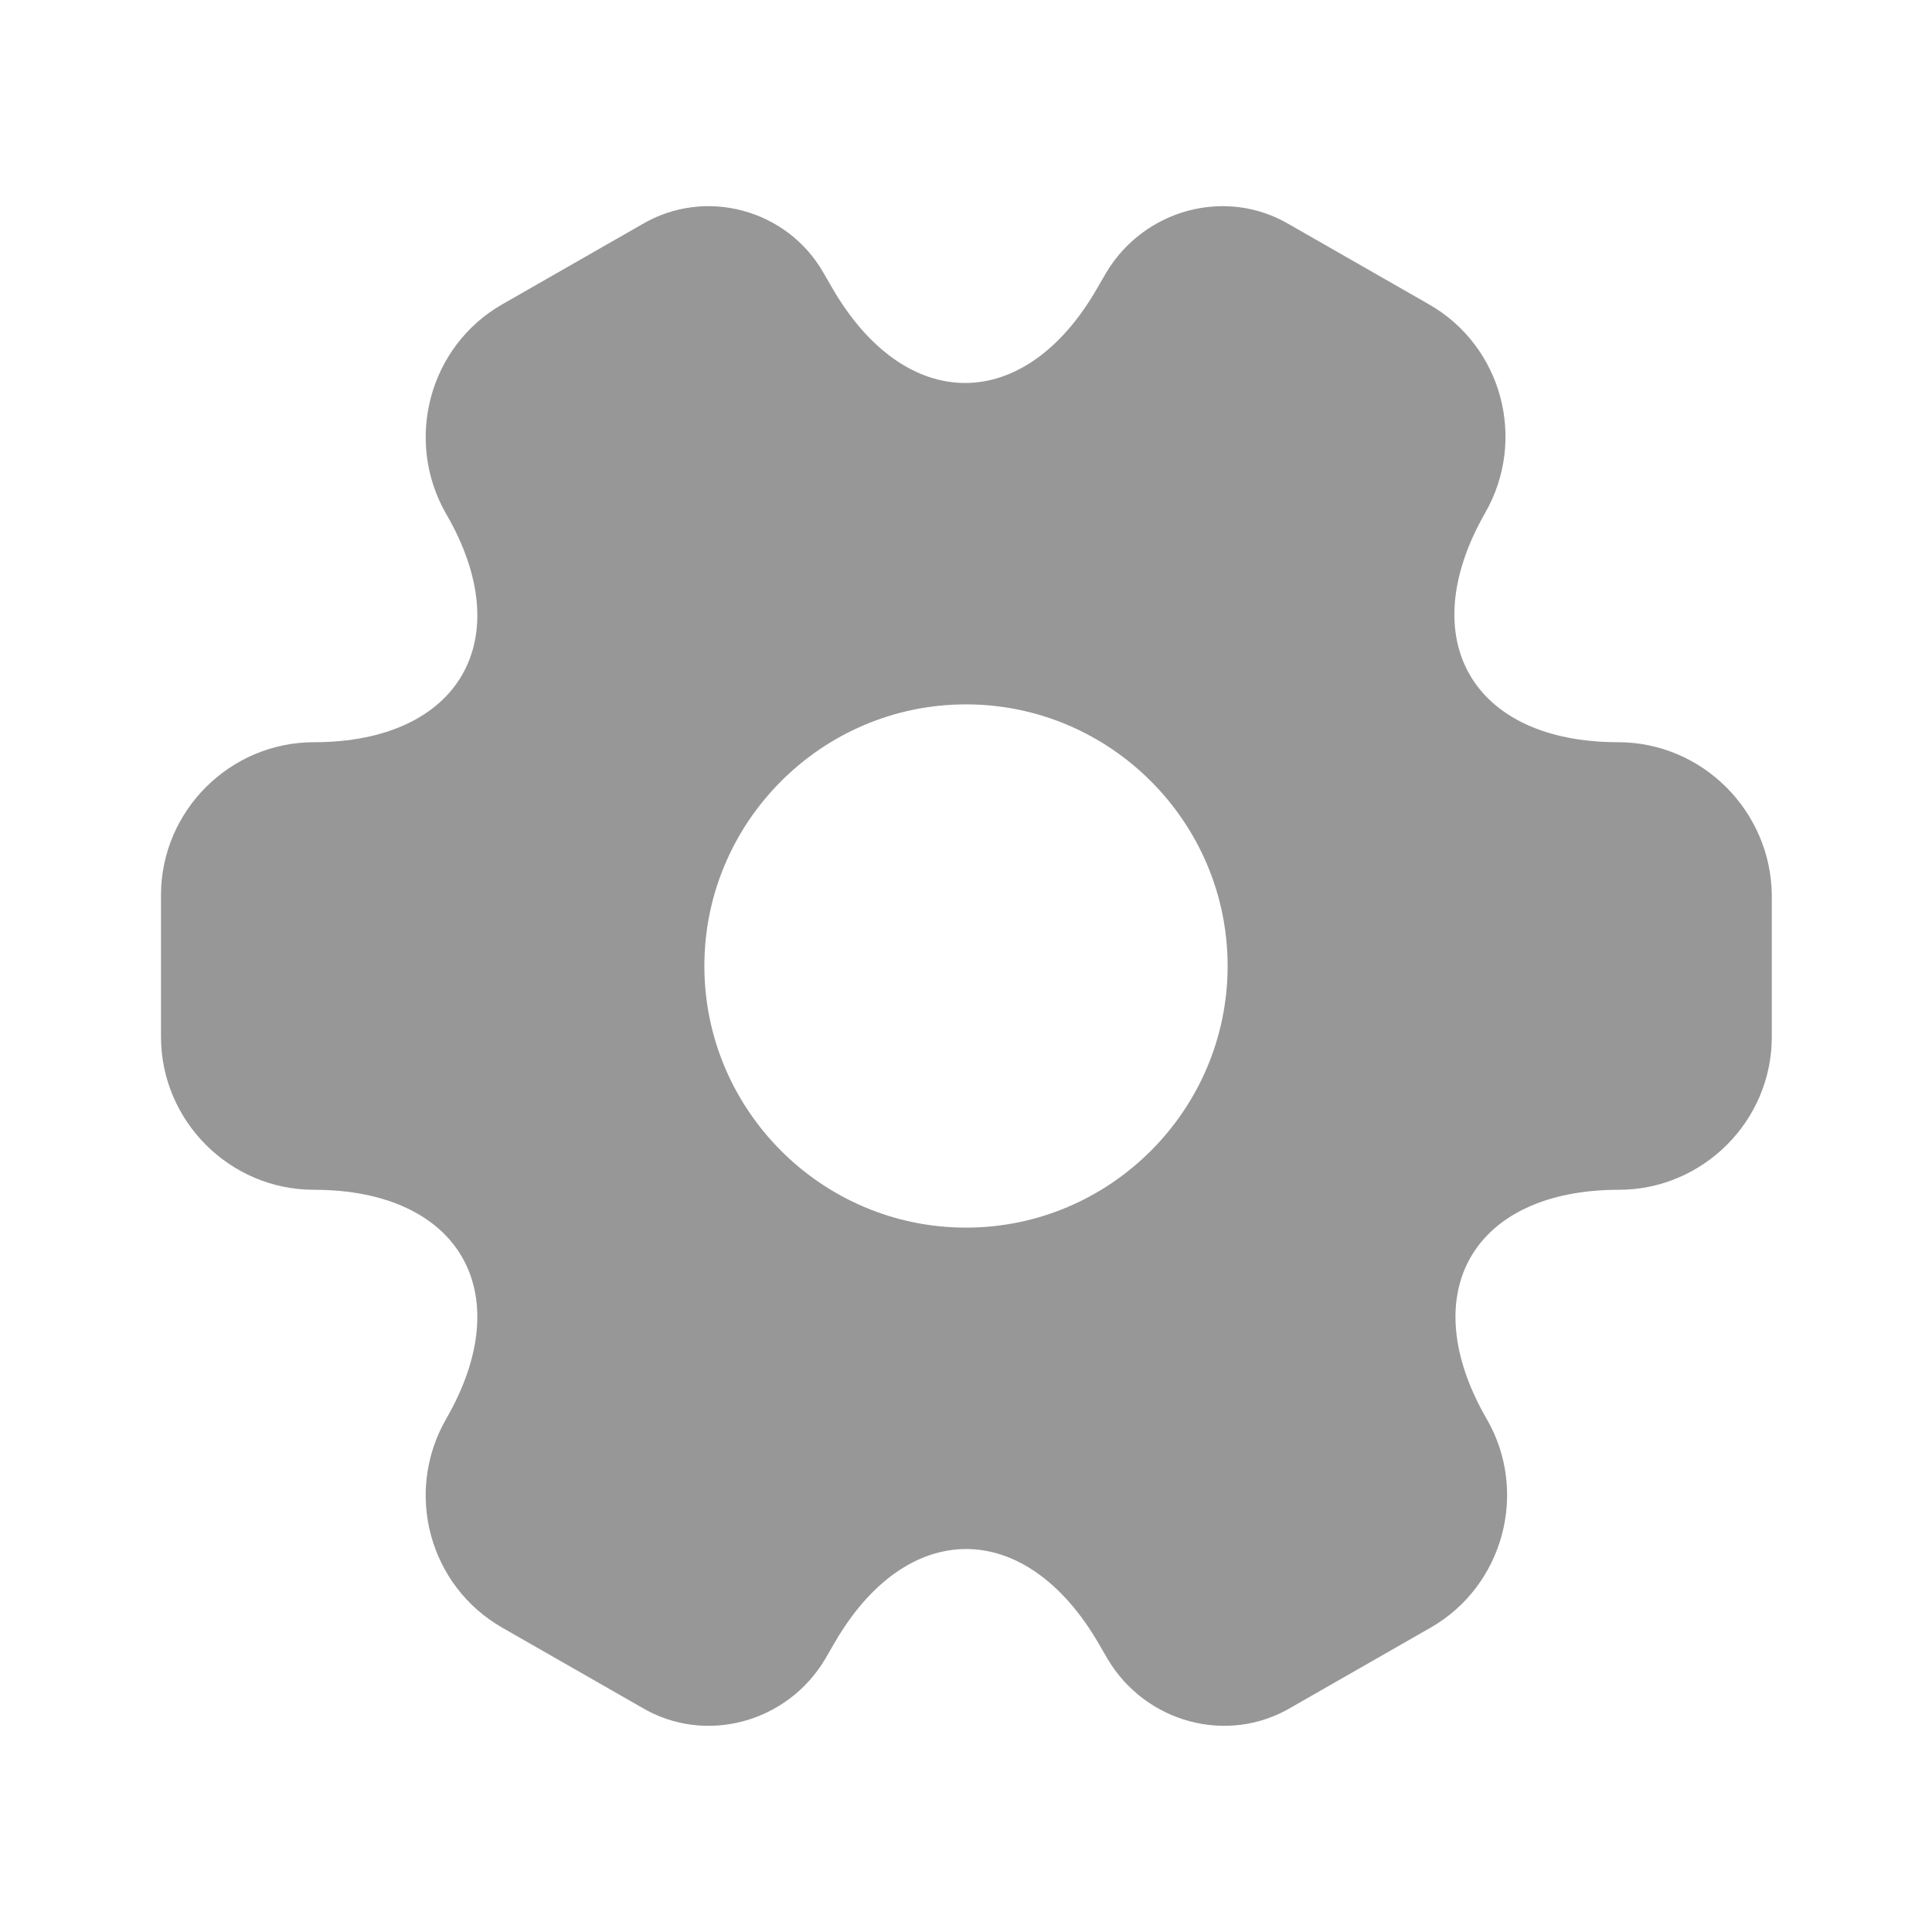
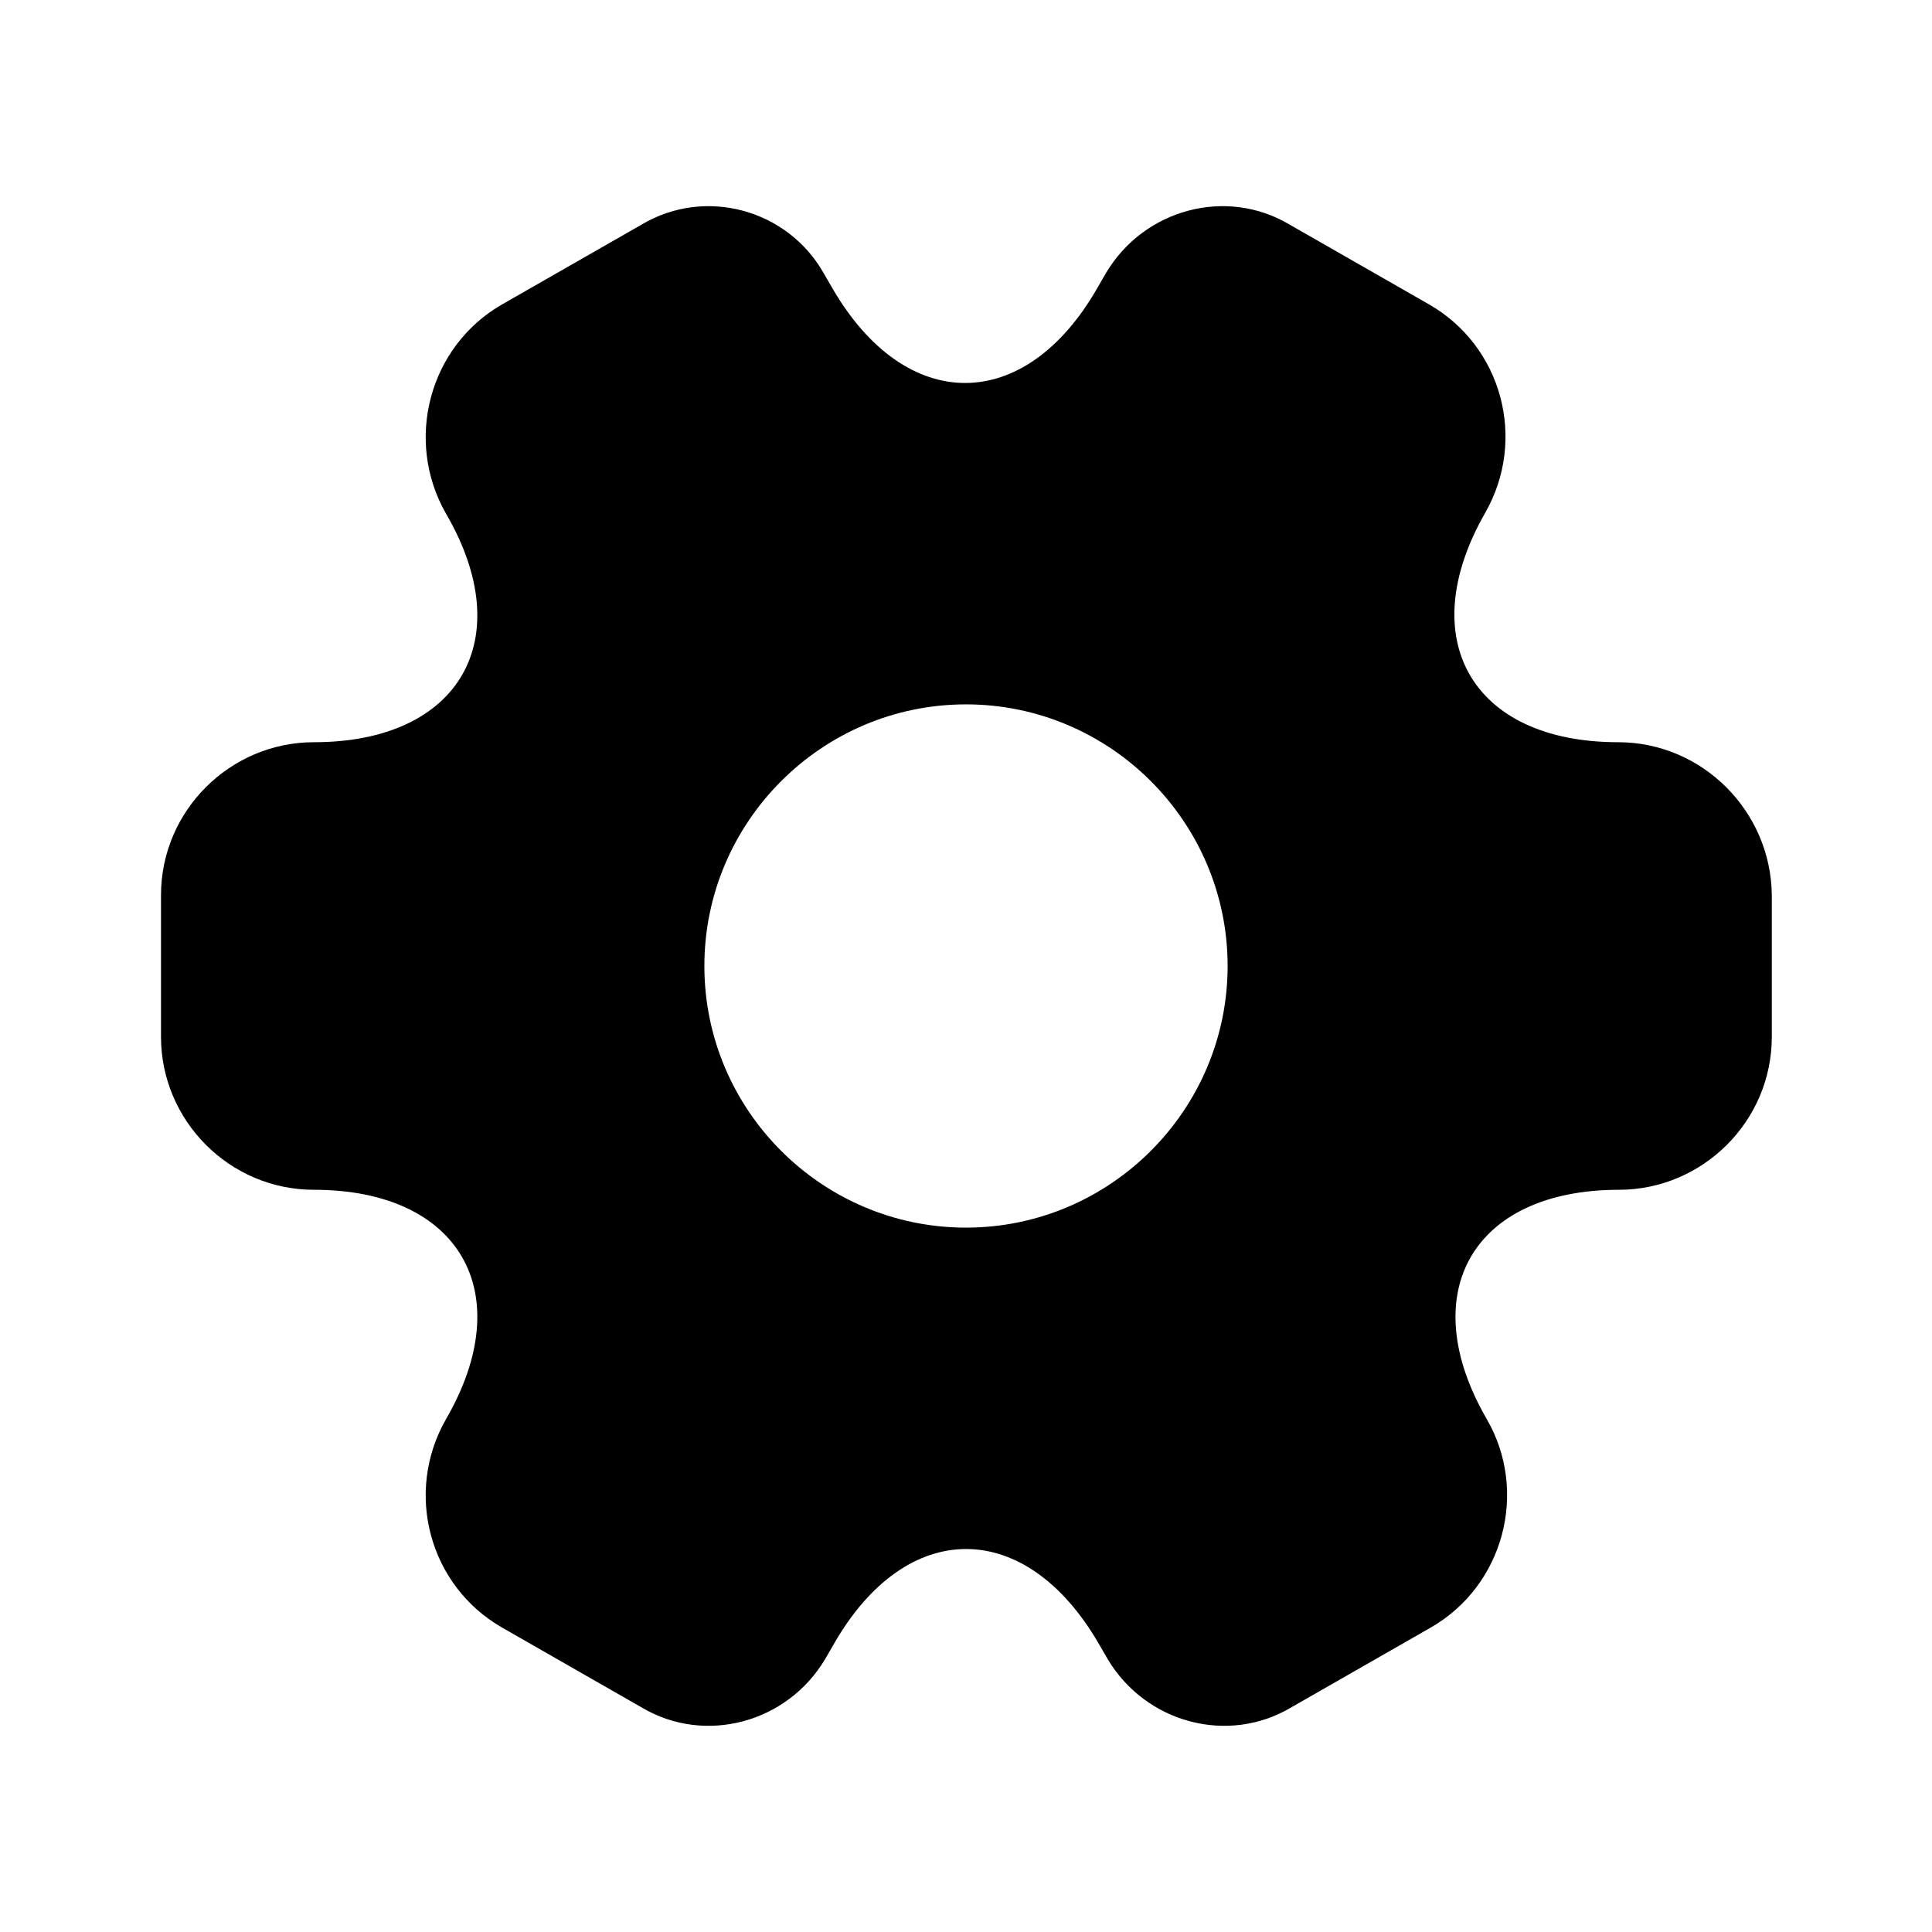
- <svg xmlns="http://www.w3.org/2000/svg" width="24" height="24" viewBox="0 0 24 24" fill="none">
-   <path d="M20.1 9.22C18.29 9.22 17.55 7.94 18.45 6.37C18.97 5.46 18.66 4.3 17.75 3.78L16.02 2.79C15.23 2.32 14.21 2.6 13.74 3.39L13.63 3.58C12.73 5.15 11.25 5.15 10.34 3.58L10.23 3.39C9.78 2.6 8.76 2.32 7.97 2.79L6.24 3.78C5.33 4.3 5.02 5.47 5.54 6.38C6.45 7.94 5.71 9.22 3.9 9.22C2.86 9.22 2 10.07 2 11.12V12.88C2 13.92 2.85 14.78 3.9 14.78C5.71 14.78 6.45 16.06 5.54 17.63C5.02 18.54 5.33 19.7 6.24 20.22L7.97 21.21C8.76 21.68 9.78 21.4 10.25 20.61L10.36 20.42C11.26 18.85 12.74 18.85 13.65 20.42L13.76 20.61C14.23 21.4 15.25 21.68 16.04 21.21L17.77 20.22C18.68 19.7 18.99 18.53 18.47 17.63C17.56 16.06 18.3 14.78 20.11 14.78C21.15 14.78 22.01 13.93 22.01 12.88V11.12C22 10.08 21.15 9.22 20.1 9.22ZM12 15.25C10.21 15.25 8.75 13.79 8.75 12C8.75 10.21 10.21 8.75 12 8.75C13.79 8.75 15.25 10.21 15.25 12C15.25 13.79 13.79 15.25 12 15.25Z" fill="#979797" />
+ <svg xmlns="http://www.w3.org/2000/svg" width="24" height="24" viewBox="0 0 24 24" fill="currentColor">
+   <path d="M20.1 9.22C18.29 9.22 17.55 7.94 18.45 6.37C18.97 5.46 18.66 4.3 17.75 3.78L16.02 2.79C15.23 2.32 14.21 2.6 13.74 3.39L13.63 3.58C12.73 5.15 11.25 5.15 10.34 3.58L10.23 3.39C9.78 2.6 8.76 2.32 7.97 2.79L6.24 3.78C5.33 4.3 5.02 5.47 5.54 6.38C6.45 7.94 5.71 9.22 3.9 9.22C2.86 9.22 2 10.07 2 11.12V12.88C2 13.92 2.85 14.78 3.9 14.78C5.71 14.78 6.45 16.06 5.54 17.63C5.02 18.54 5.33 19.7 6.24 20.22L7.97 21.21C8.76 21.68 9.78 21.4 10.25 20.61L10.36 20.42C11.26 18.85 12.74 18.85 13.65 20.42L13.76 20.61C14.23 21.4 15.25 21.68 16.04 21.21L17.77 20.22C18.68 19.7 18.99 18.53 18.47 17.63C17.56 16.06 18.3 14.78 20.11 14.78C21.15 14.78 22.01 13.93 22.01 12.88V11.12C22 10.08 21.15 9.22 20.1 9.22ZM12 15.25C10.21 15.25 8.75 13.79 8.75 12C8.75 10.21 10.21 8.75 12 8.75C13.79 8.75 15.25 10.21 15.25 12C15.25 13.79 13.79 15.25 12 15.25Z" fill="currentColor" />
</svg>
